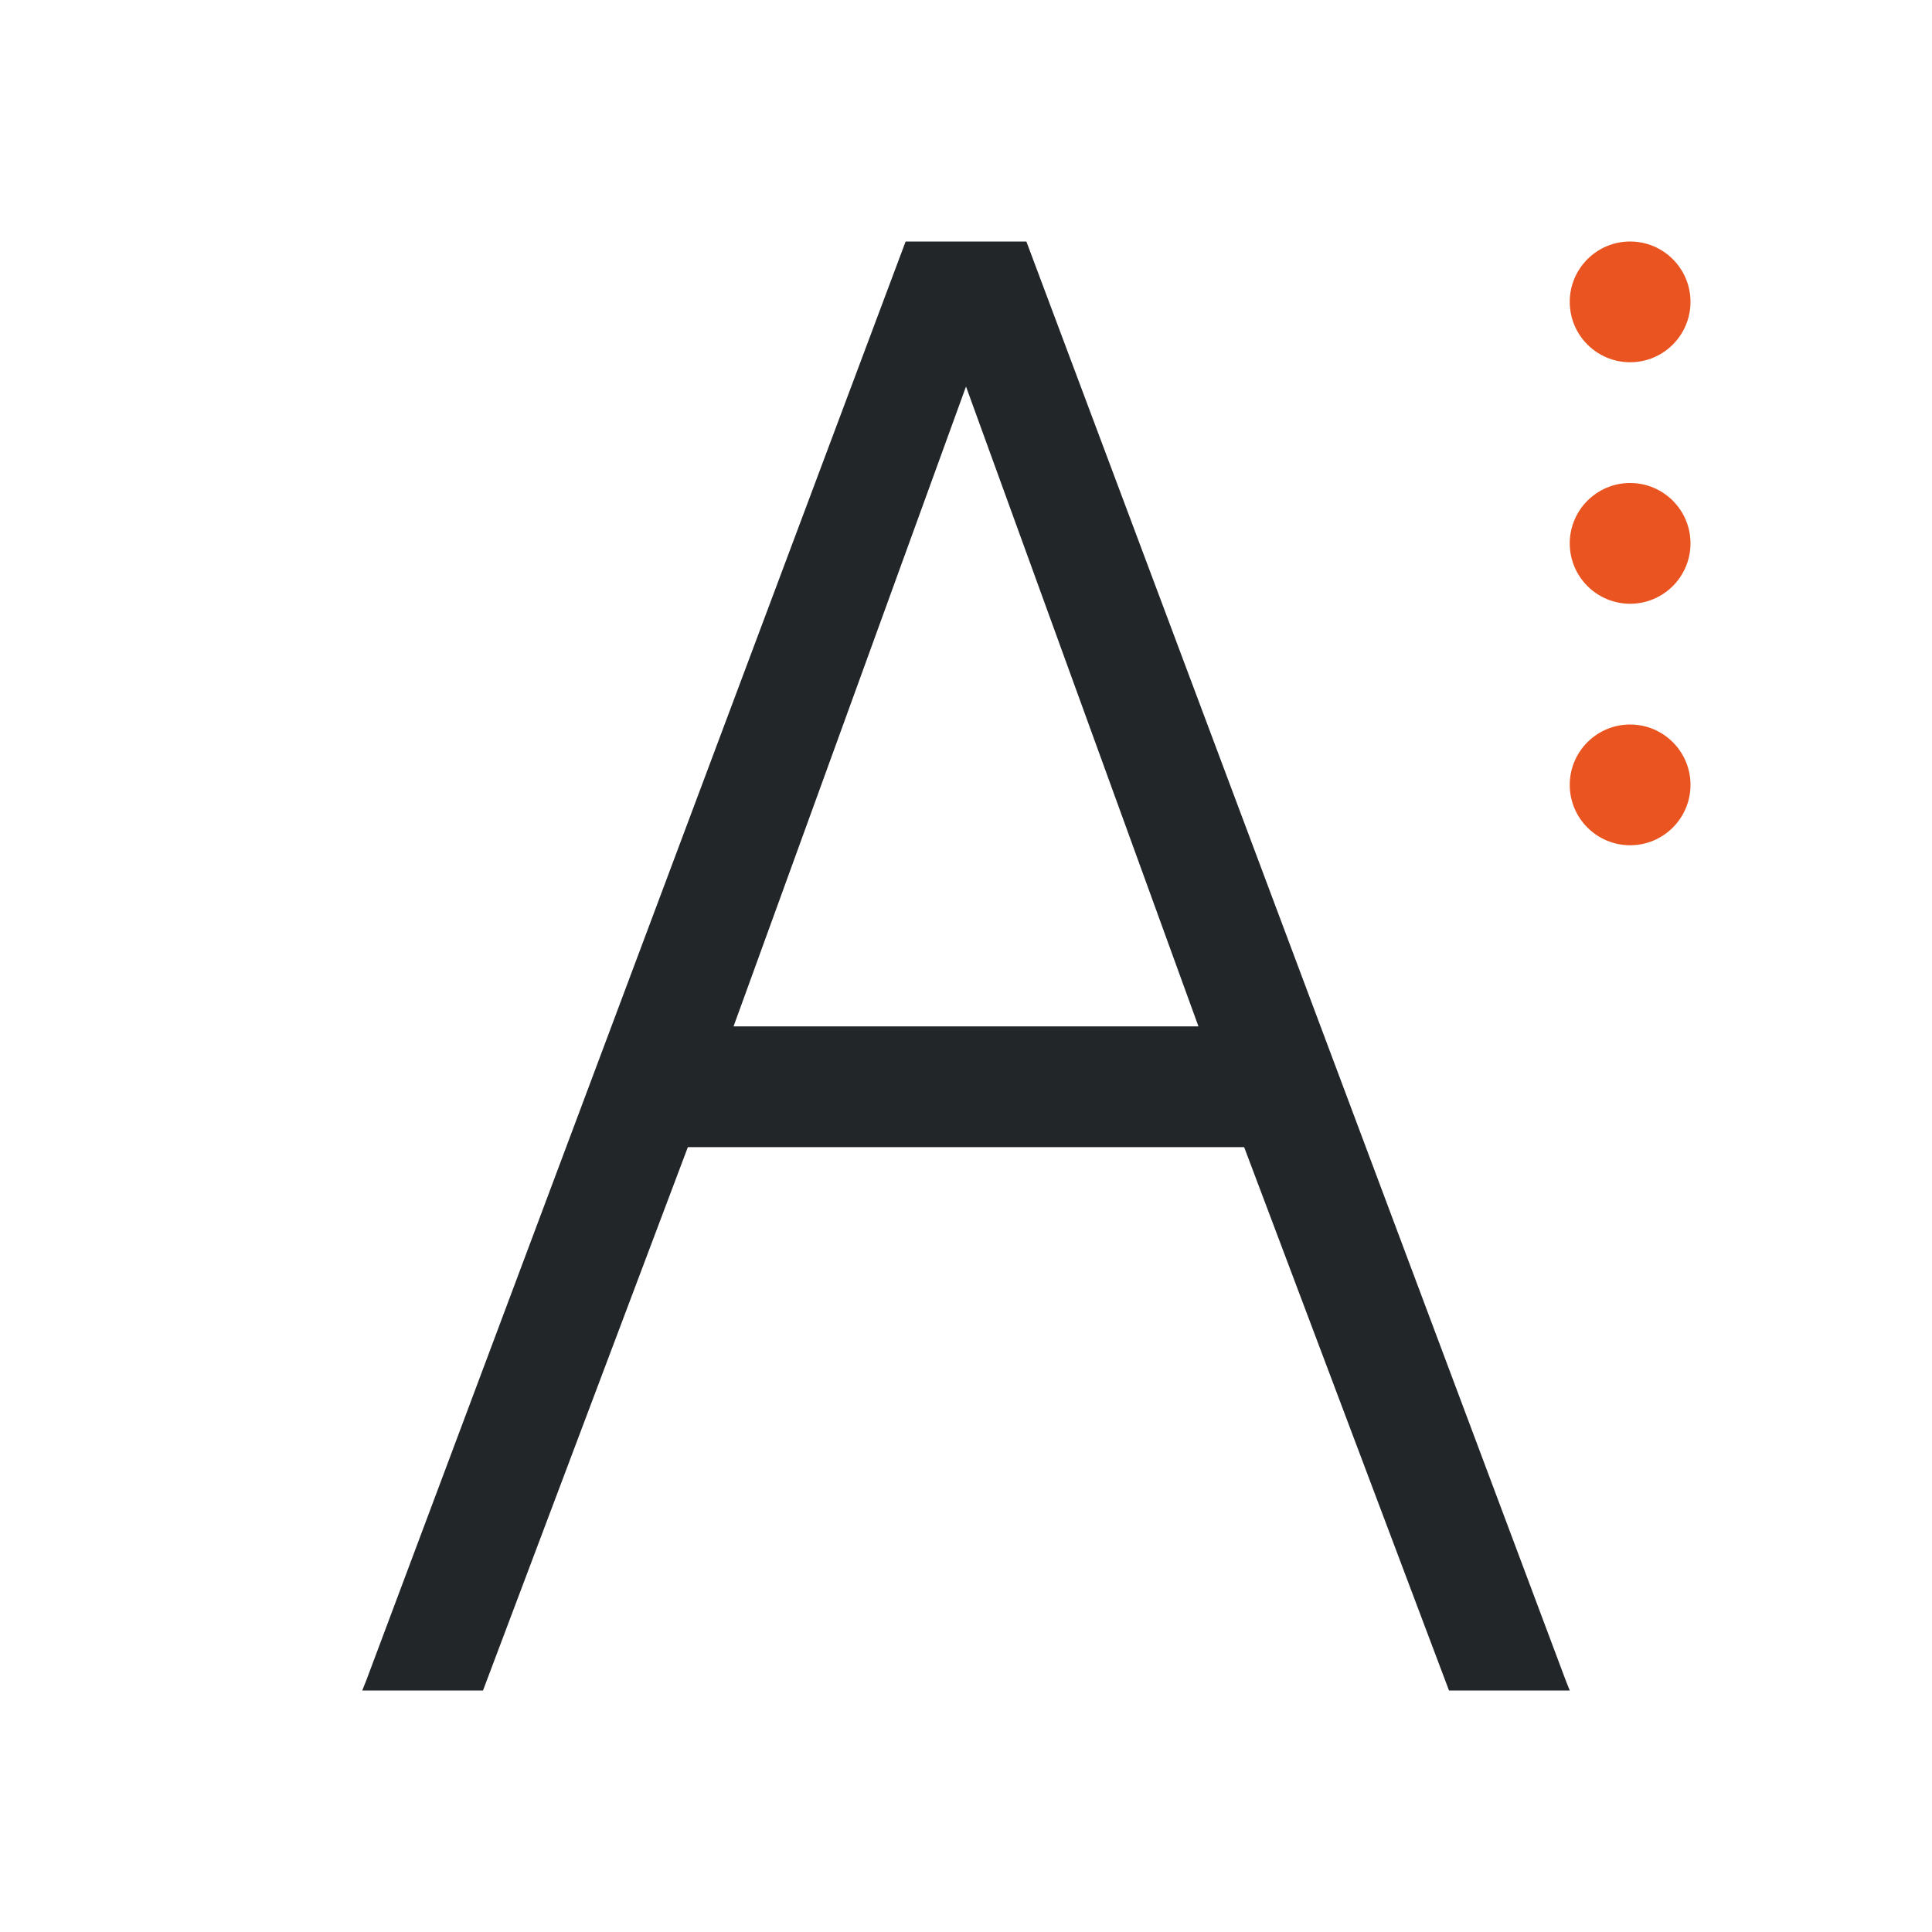
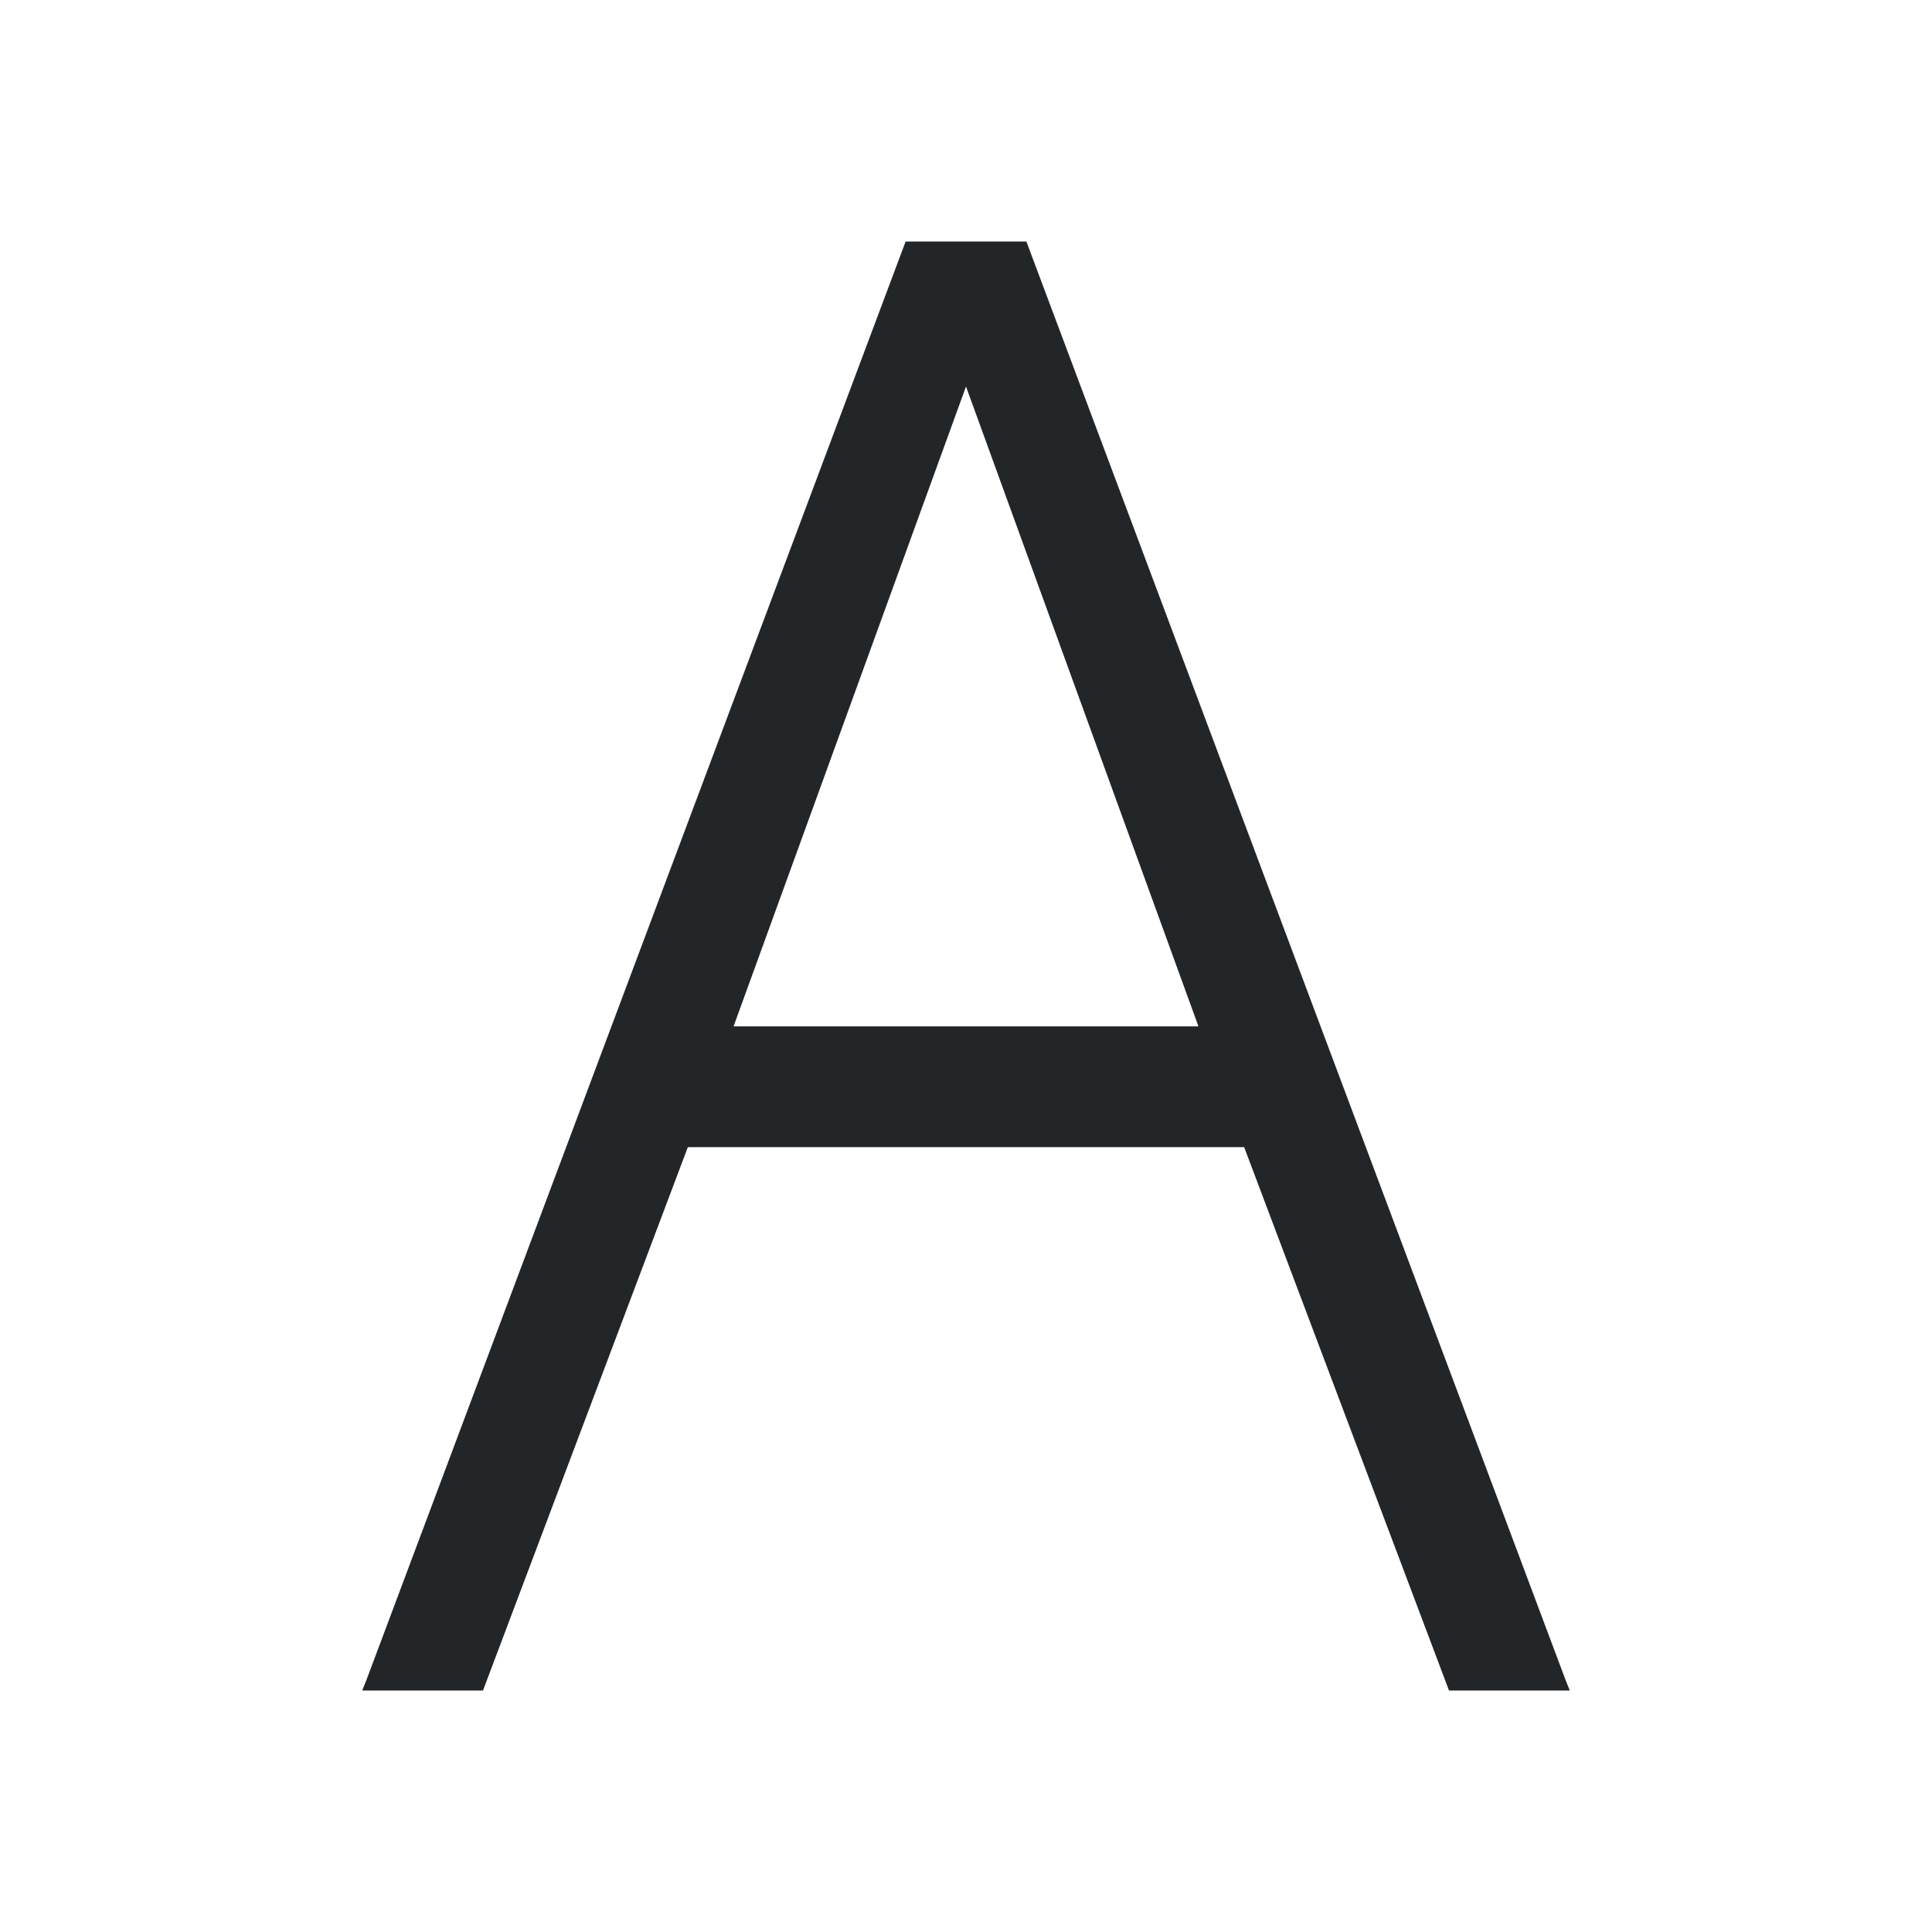
- <svg xmlns="http://www.w3.org/2000/svg" viewBox="0 0 32 32">
-   <path d="m15 4-8.93 23.824-.07.176h2l3.393-9h4.607 4.607l3.393 9h2l-.07-.176-8.93-23.824h-1zm1 2.402 3.85 10.598h-3.85-3.85z" fill="#232629" />
-   <path d="m27 4c-.552 0-1 .448-1 1 0 .552.448 1 1 1 .552 0 1-.448 1-1 0-.552-.448-1-1-1zm0 4c-.552 0-1 .448-1 1 0 .552.448 1 1 1 .552 0 1-.448 1-1 0-.552-.448-1-1-1zm0 4c-.552 0-1 .448-1 1 0 .552.448 1 1 1 .552 0 1-.448 1-1 0-.552-.448-1-1-1z" fill="#e95420" />
+ <svg xmlns="http://www.w3.org/2000/svg" viewBox="0 0 32 32" version="1.1" id="svg6">
+   <defs id="defs10" />
+   <path d="m15 4-8.93 23.824-.07.176h2l3.393-9h4.607 4.607l3.393 9h2l-.07-.176-8.93-23.824h-1zm1 2.402 3.85 10.598h-3.85-3.85z" fill="#232629" id="path2" />
</svg>
